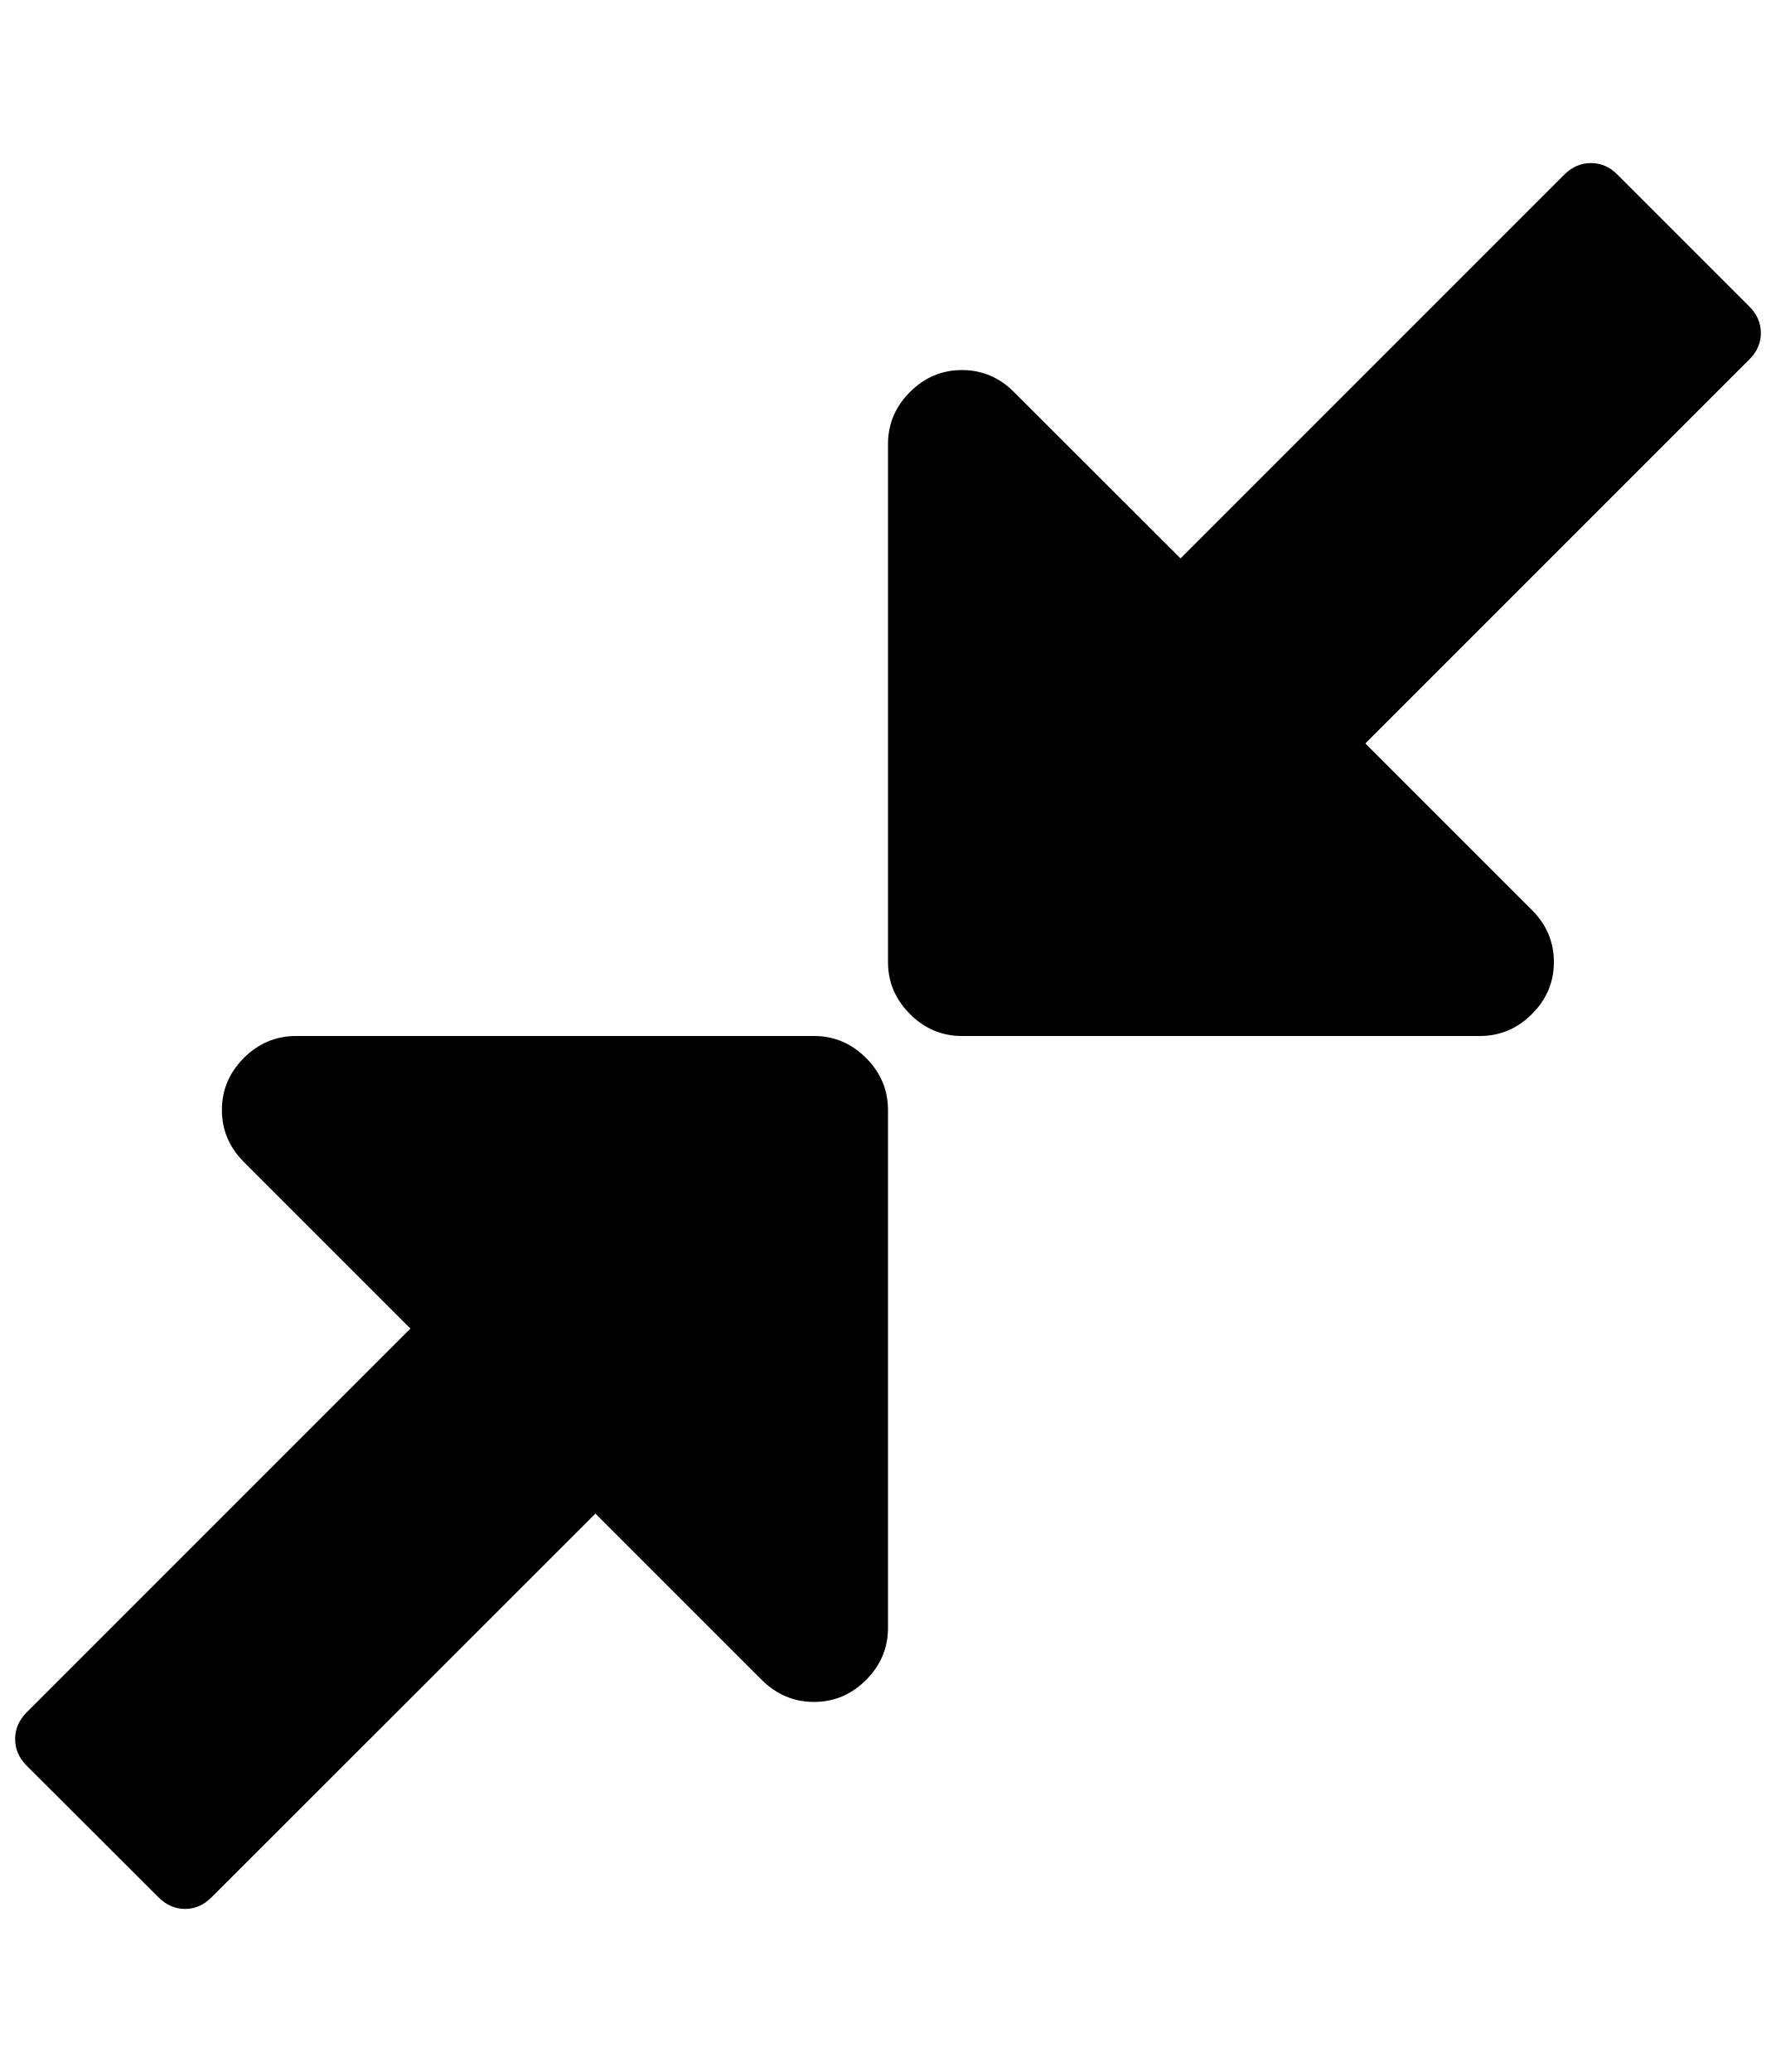
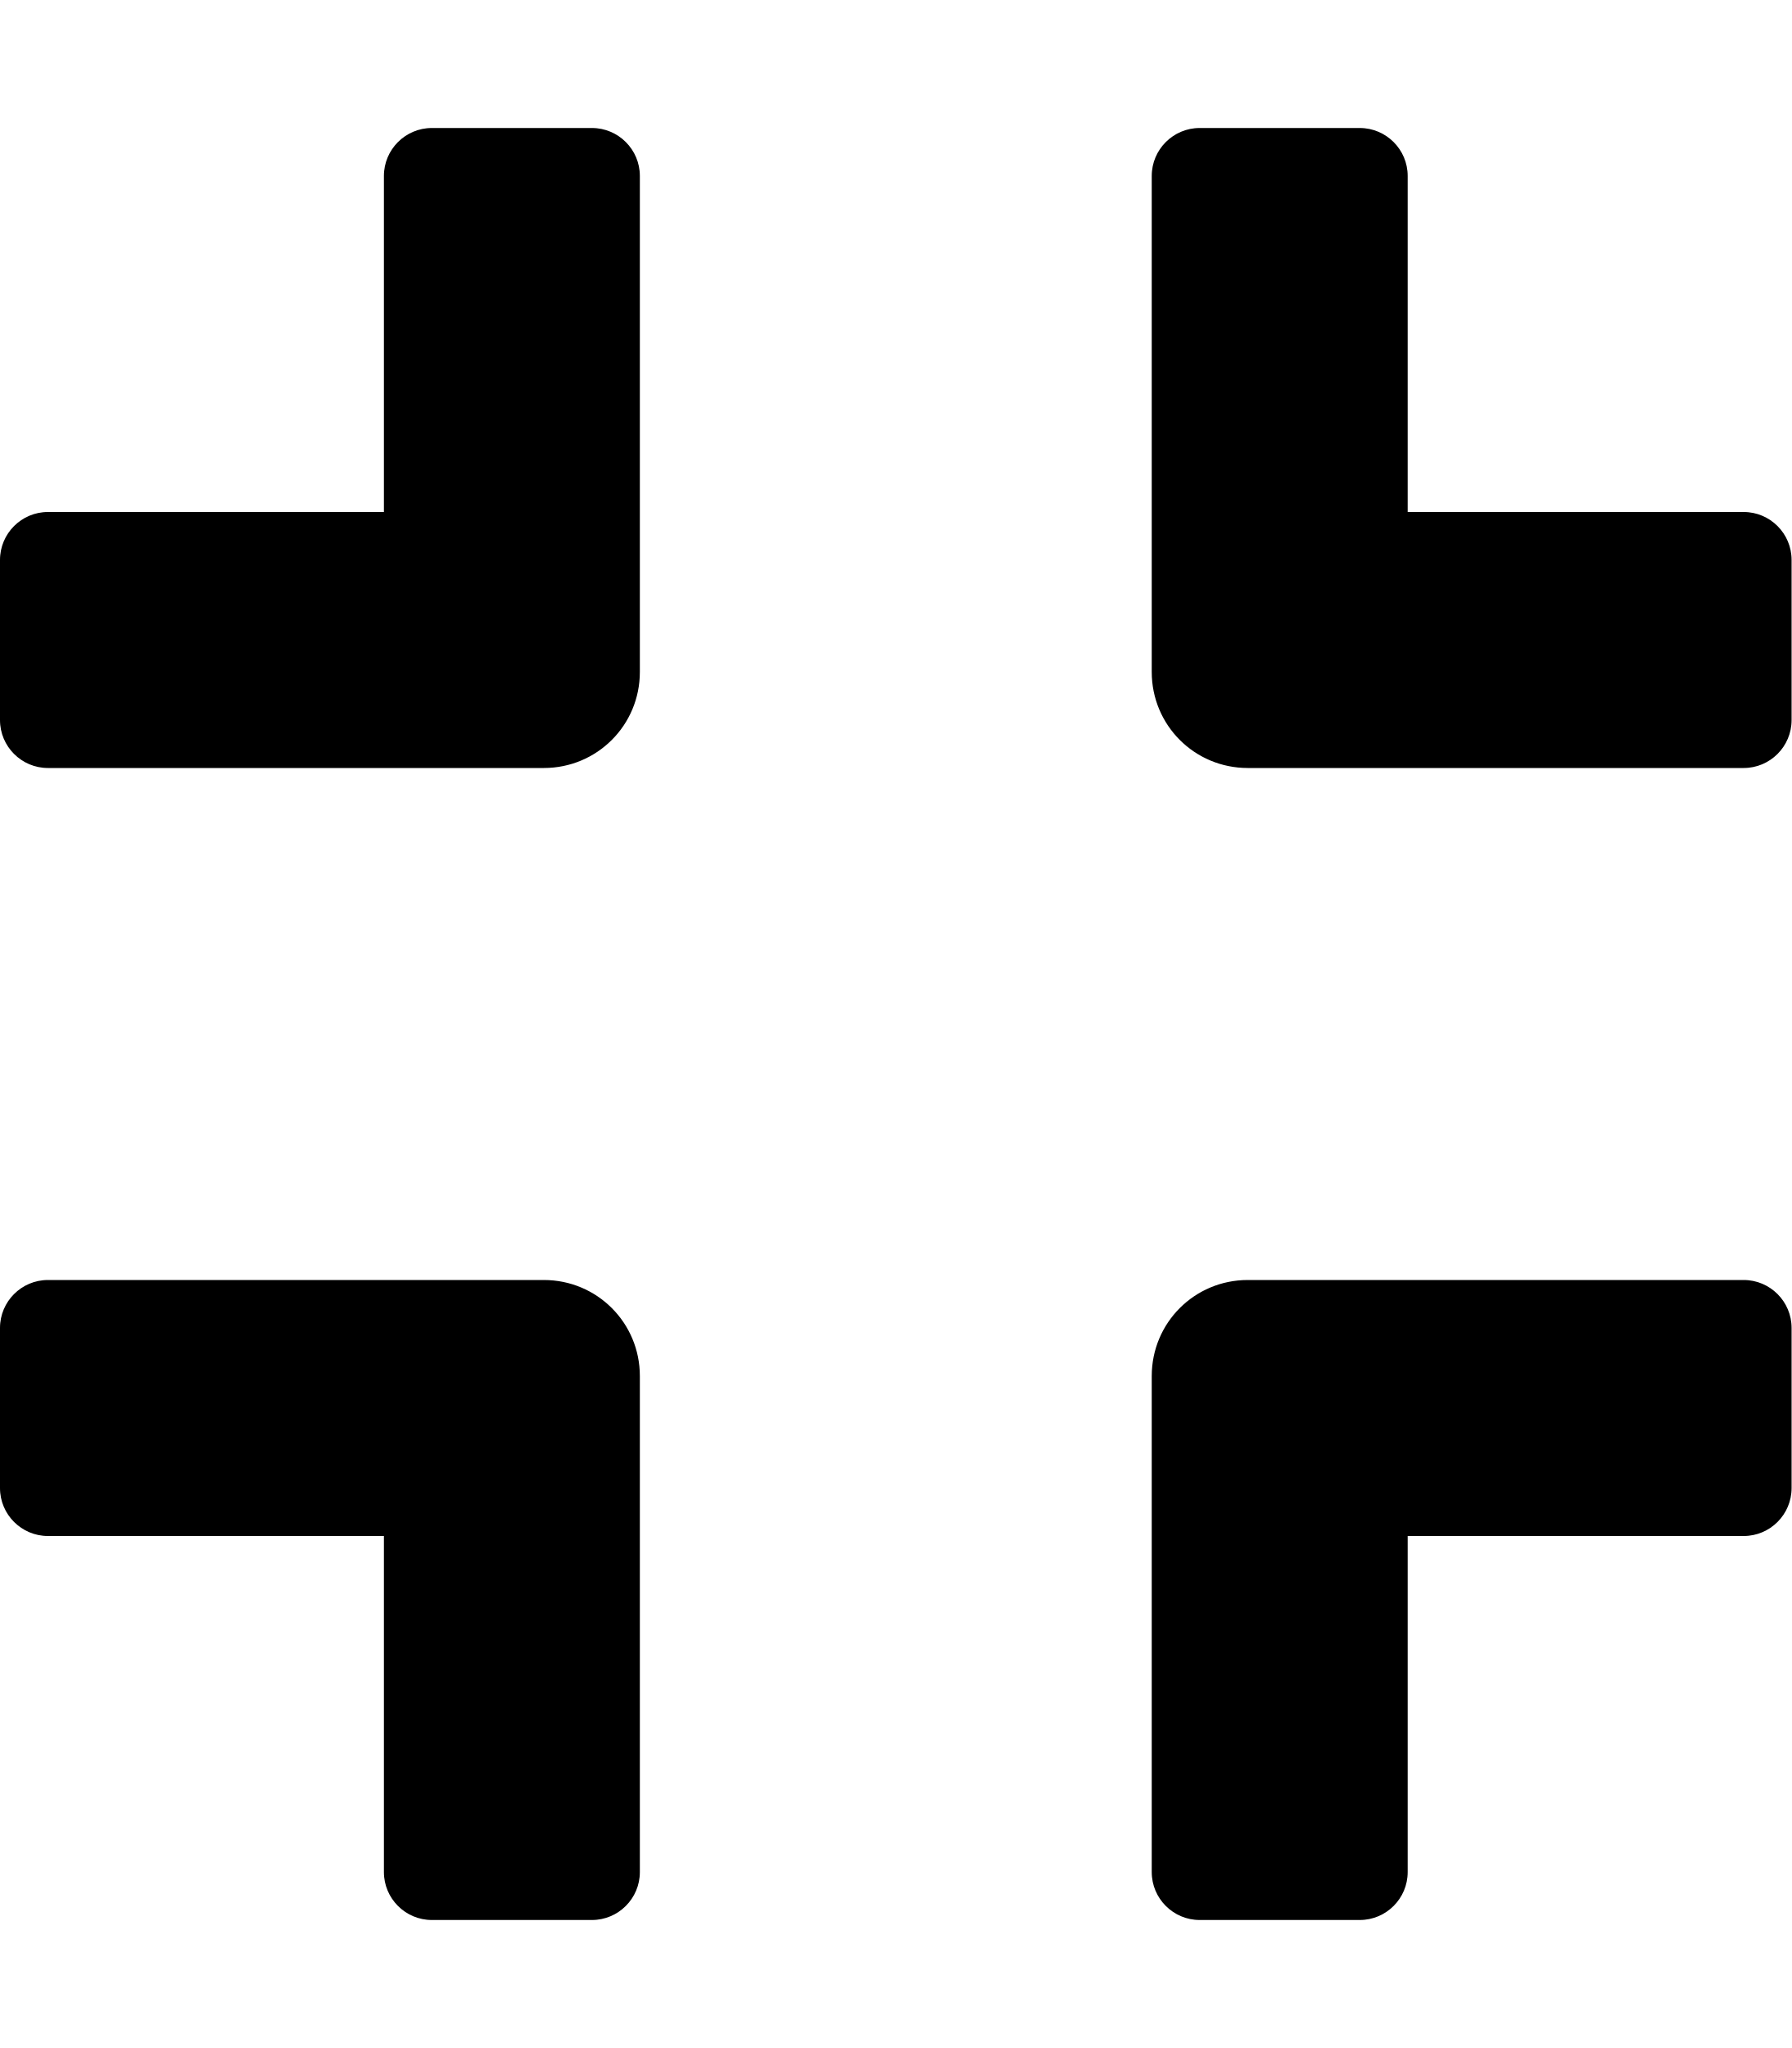
- <svg xmlns="http://www.w3.org/2000/svg" height="1000" width="857.1">
-   <path d="M428.6 535.7v250q0 14.5 -10.6 25.1t-25.1 10.6 -25.2 -10.6l-80.3 -80.3L102.1 915.7q-5.6 5.6 -12.8 5.6t-12.8 -5.6L12.8 852.1Q7.3 846.5 7.3 839.3t5.5 -12.8L198.1 641.2l-80.4 -80.4q-10.6 -10.6 -10.6 -25.1t10.6 -25.1T142.9 500h250q14.5 0 25.1 10.6t10.6 25.1zm421.3 -375q0 7.3 -5.6 12.8L659 358.8l80.4 80.4q10.6 10.6 10.6 25.1t-10.6 25.1T714.3 500h-250q-14.5 0 -25.1 -10.6t-10.6 -25.1v-250q0 -14.5 10.6 -25.1t25.1 -10.6 25.1 10.6l80.4 80.3L755 84.3q5.6 -5.6 12.9 -5.6t12.8 5.6l63.6 63.6q5.6 5.6 5.6 12.8z" />
+ <svg xmlns="http://www.w3.org/2000/svg" height="1000" width="875">
+   <path d="M851.6 375H609.4c-26 0 -46.9 -20.9 -46.9 -46.9V85.9C562.5 73 573 62.5 585.9 62.5h78.2c12.9 0 23.4 10.5 23.4 23.4V250h164.1c12.9 0 23.4 10.5 23.4 23.4v78.2c0 12.9 -10.5 23.4 -23.4 23.4zM312.5 328.1V85.9C312.5 73 302 62.5 289.1 62.5h-78.2C198 62.5 187.5 73 187.5 85.9V250H23.4C10.5 250 0 260.5 0 273.4v78.2C0 364.5 10.5 375 23.4 375h242.2c26 0 46.9 -20.9 46.9 -46.9zm0 586V671.9c0 -26 -20.9 -46.9 -46.9 -46.9H23.4C10.5 625 0 635.5 0 648.4v78.2C0 739.5 10.5 750 23.4 750h164.1v164.1c0 12.9 10.5 23.4 23.4 23.4h78.2c12.9 0 23.4 -10.5 23.4 -23.4zm375 0V750h164.1c12.9 0 23.4 -10.5 23.4 -23.4v-78.2C875 635.5 864.5 625 851.6 625H609.4c-26 0 -46.9 20.9 -46.9 46.9v242.2c0 12.9 10.5 23.4 23.4 23.4h78.2c12.9 0 23.4 -10.5 23.4 -23.4z" />
</svg>
